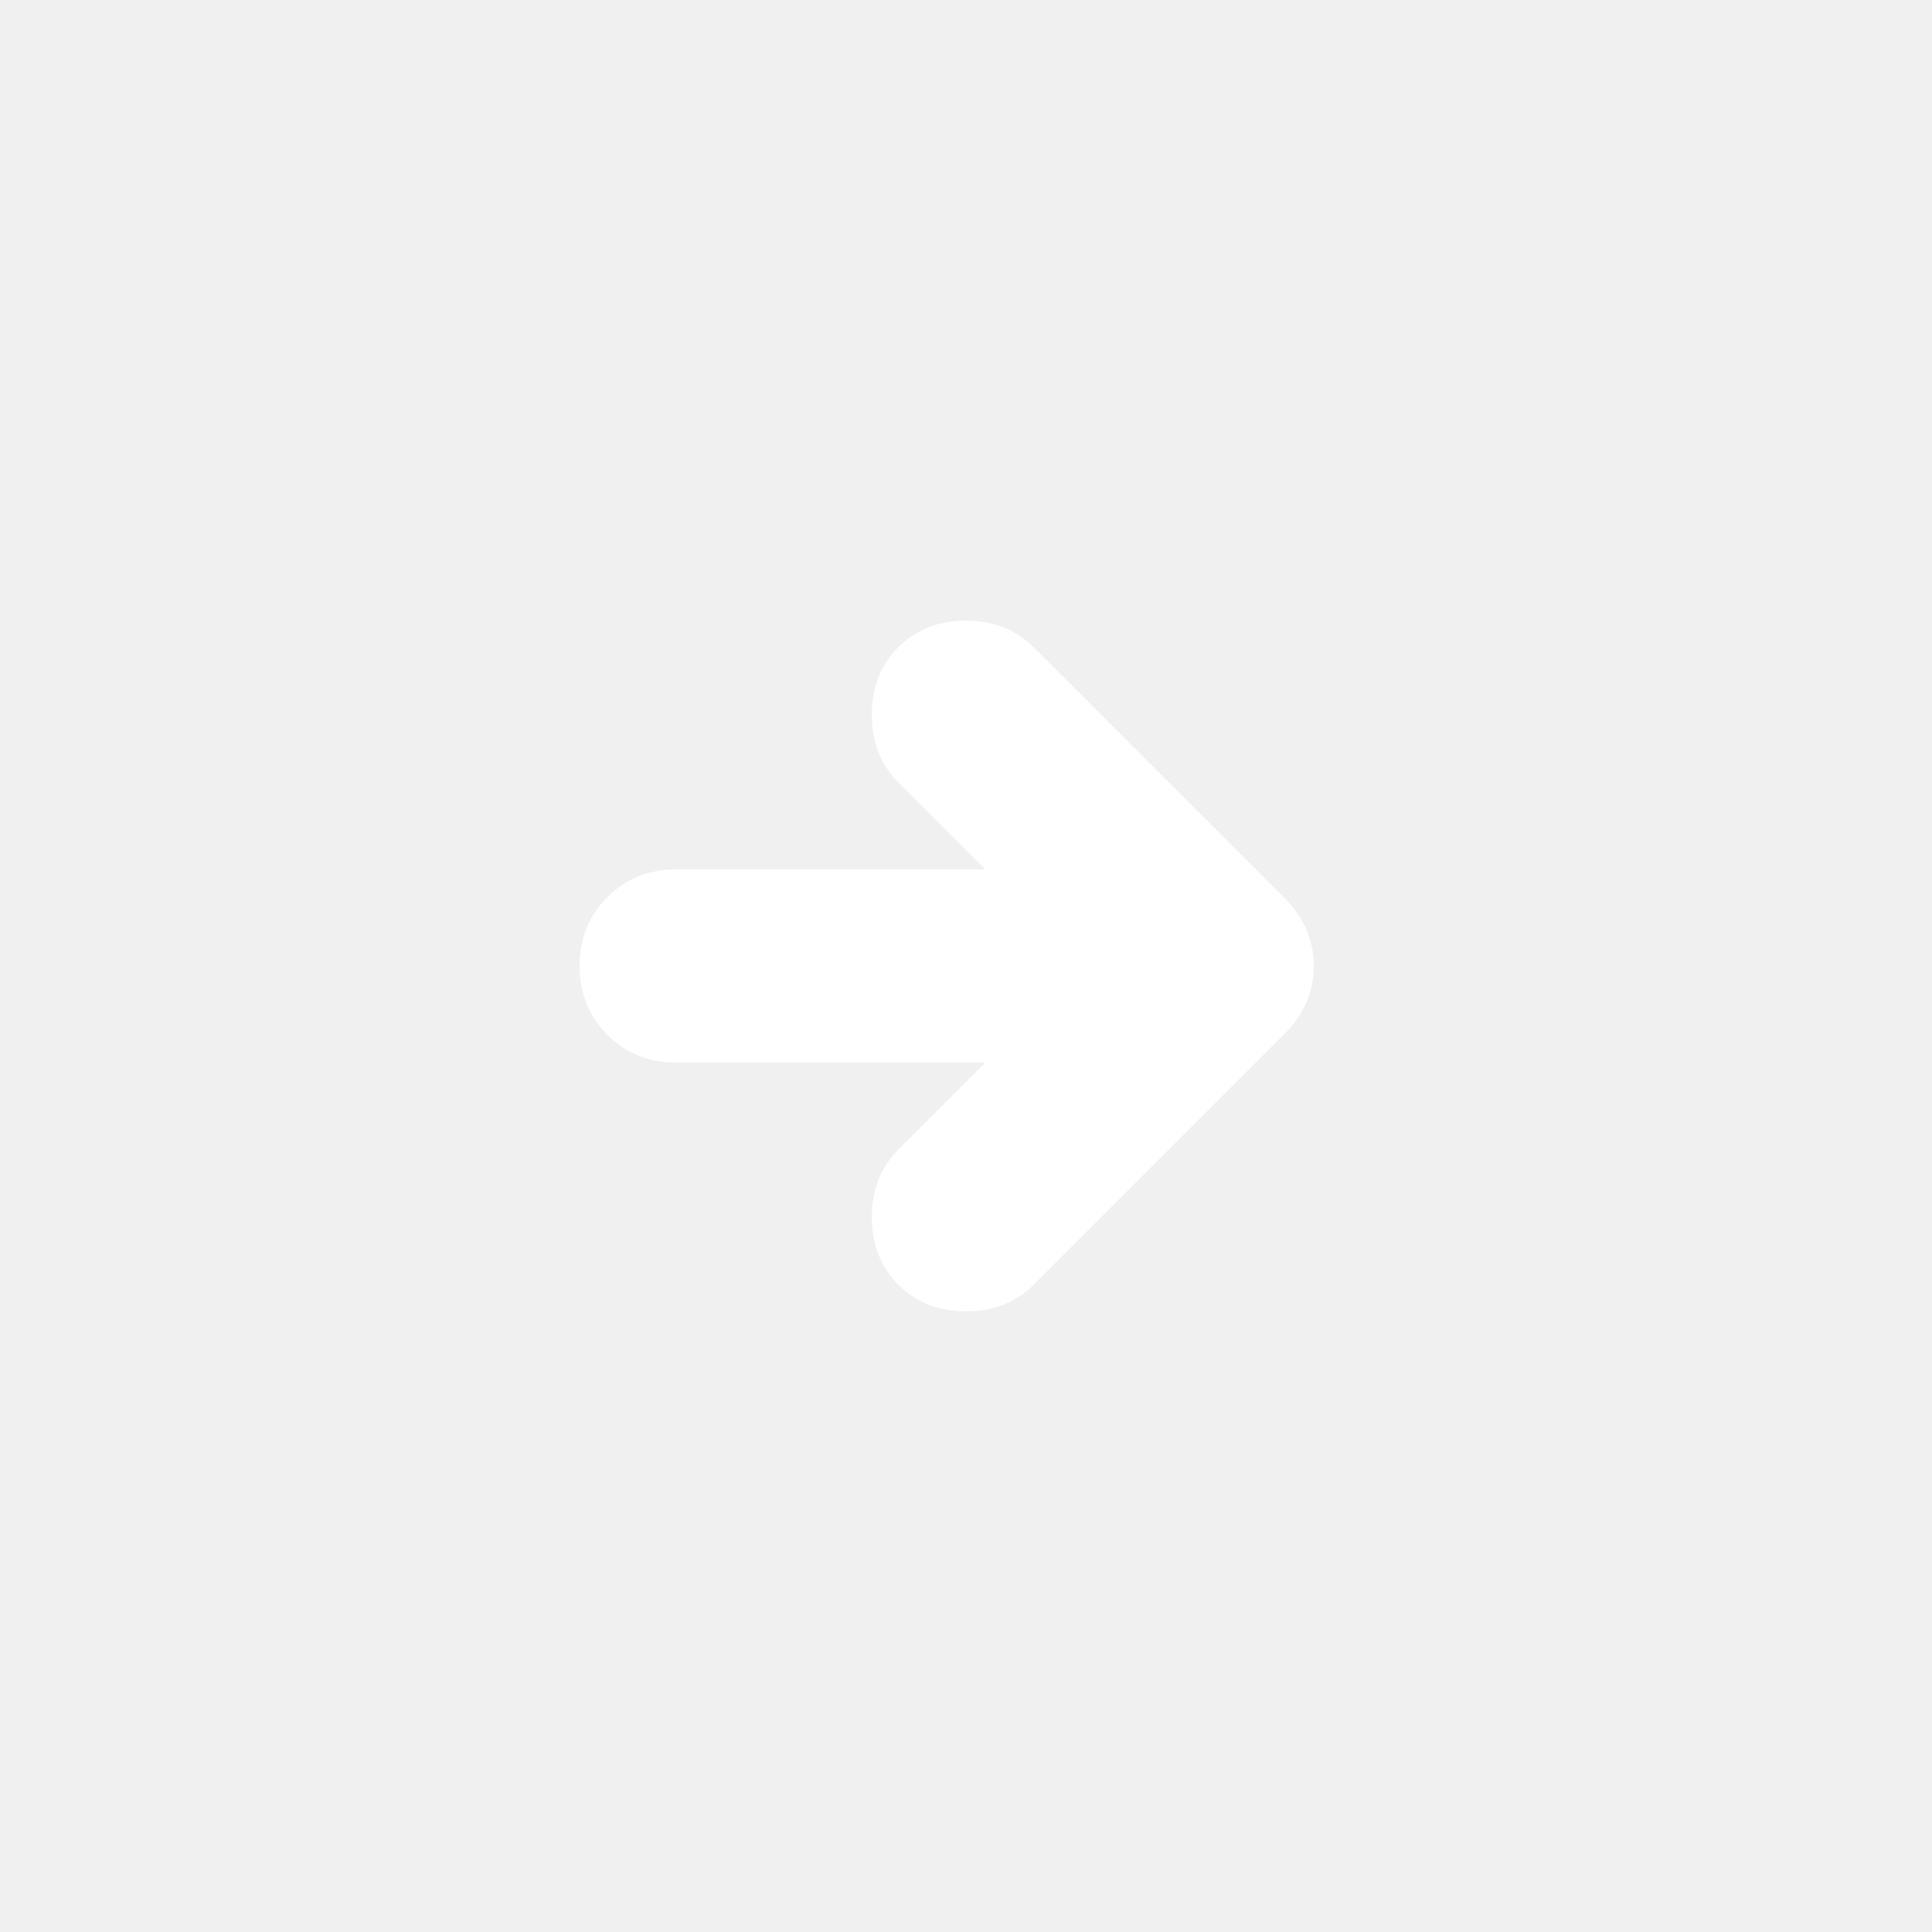
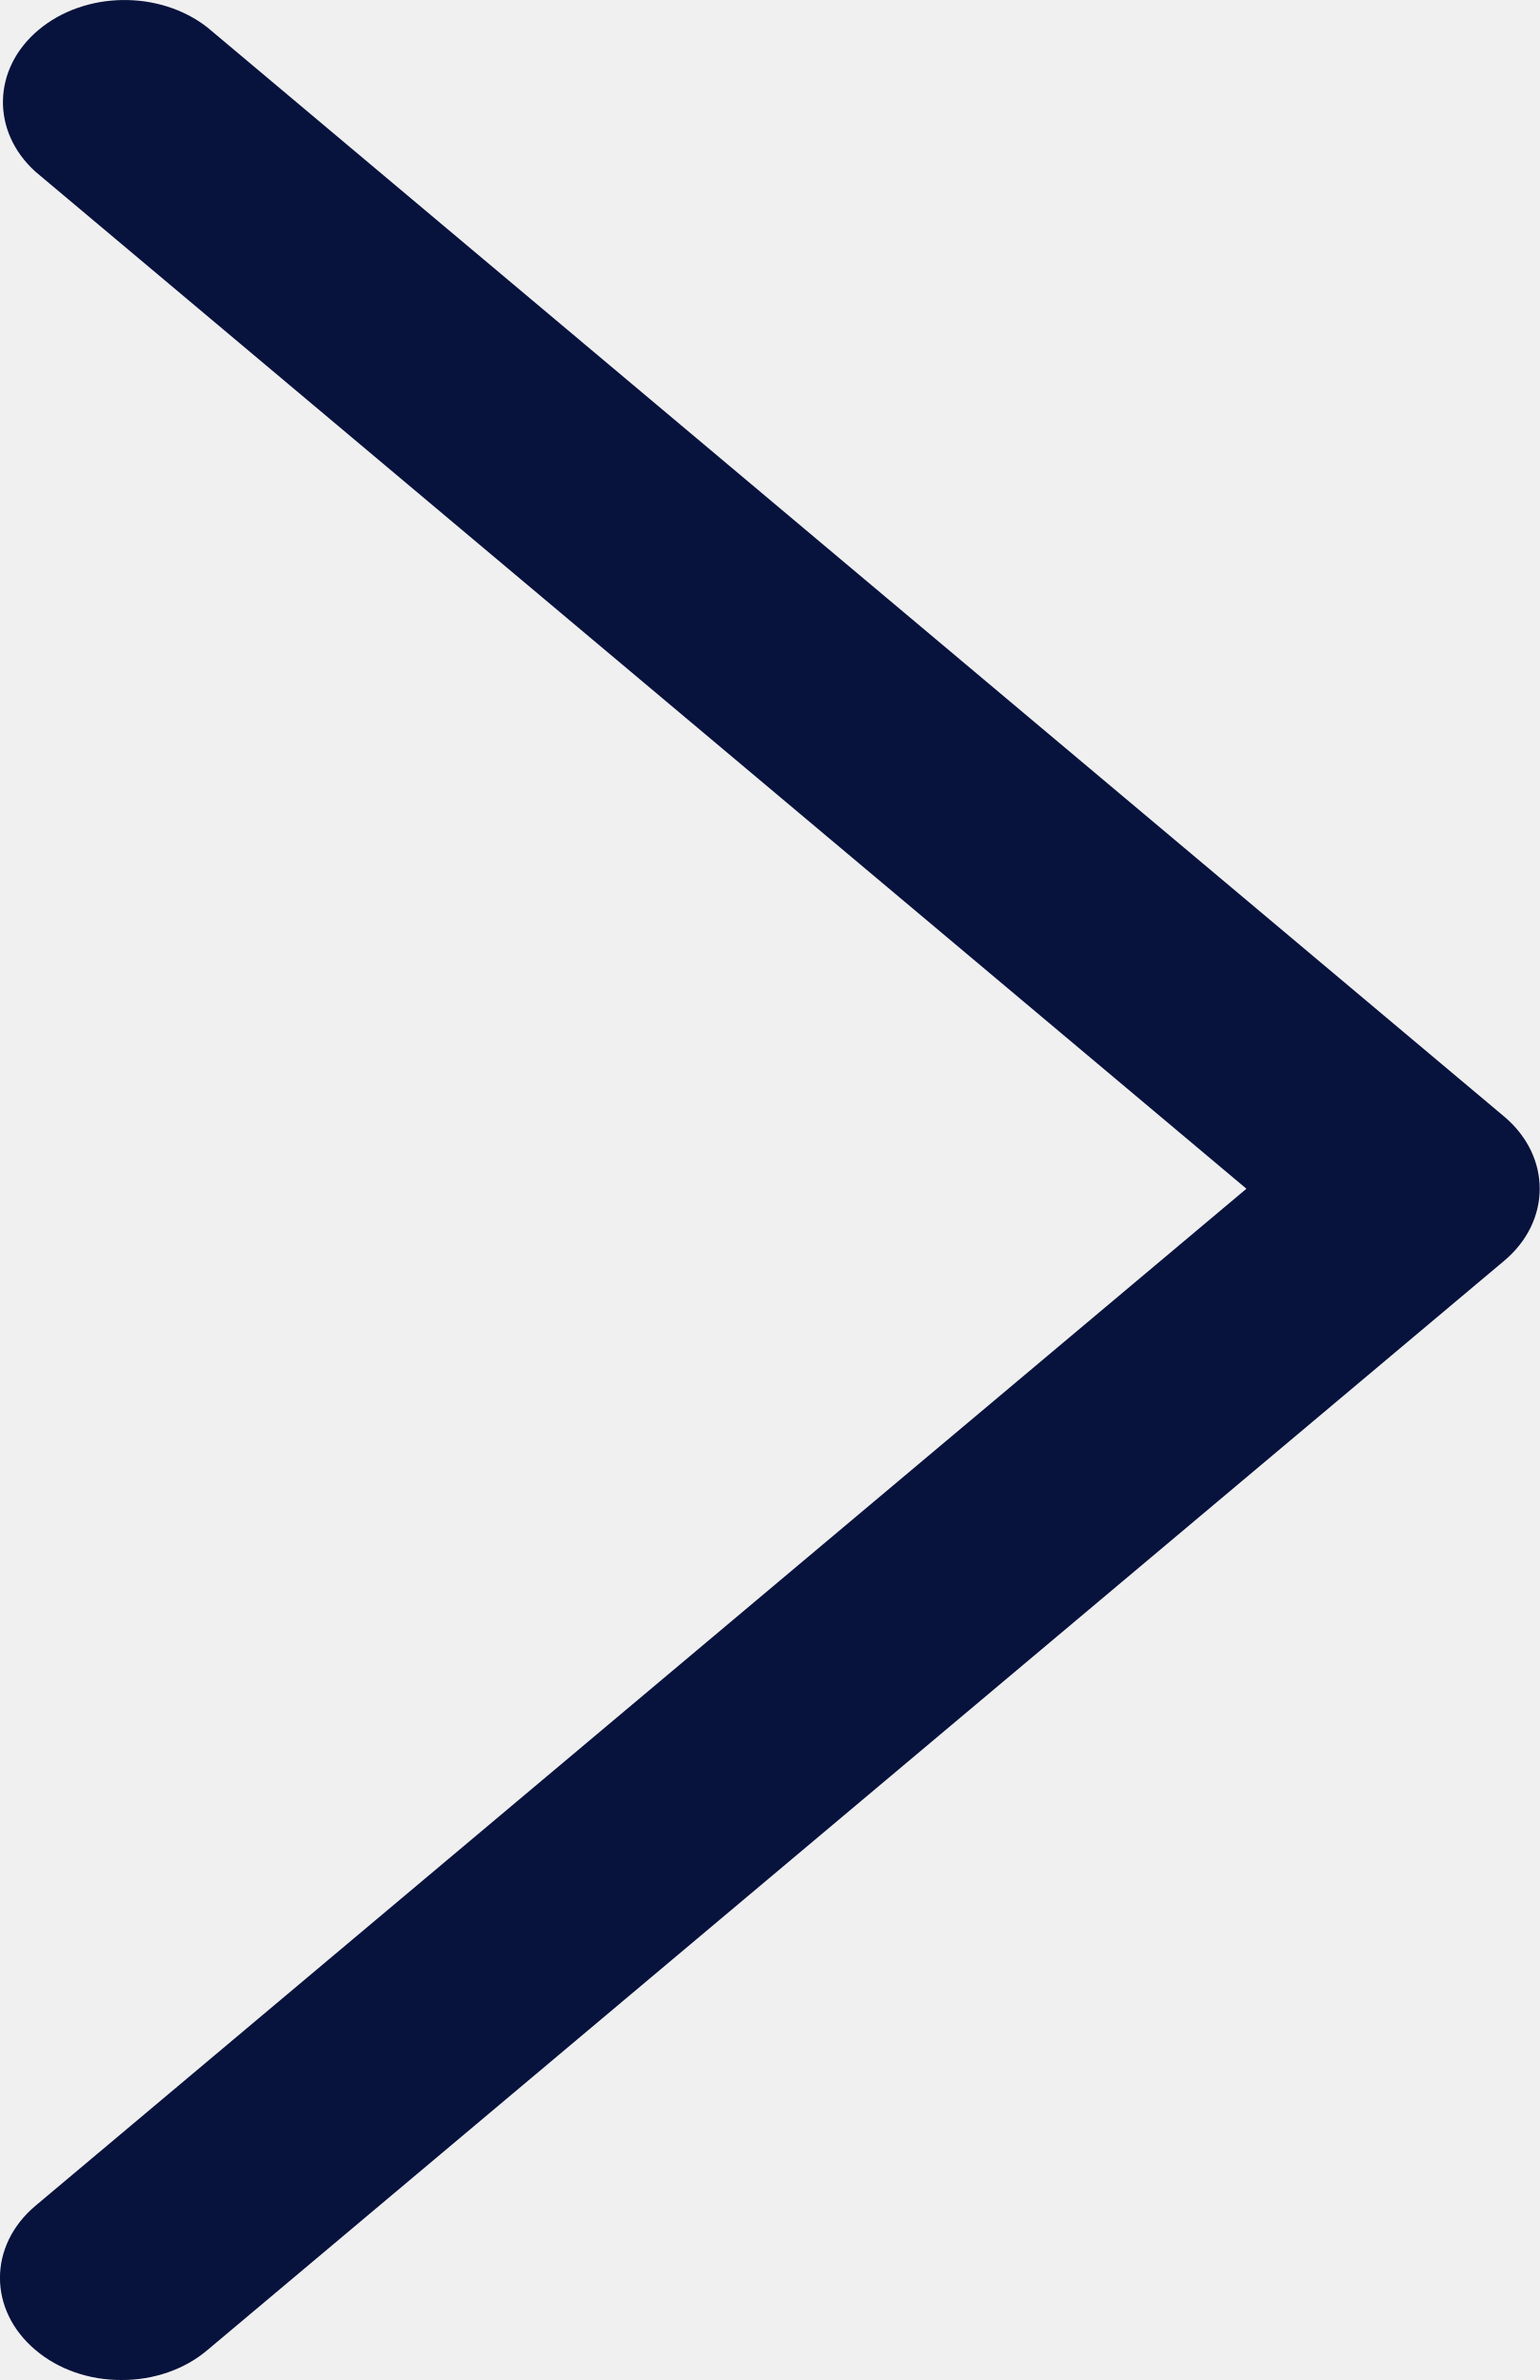
- <svg xmlns="http://www.w3.org/2000/svg" viewBox="0 0 56 56" fill="none">
-   <path d="M28.56 30.8L26.04 33.32C25.527 33.833 25.27 34.487 25.27 35.28C25.27 36.073 25.527 36.727 26.04 37.24C26.553 37.753 27.207 38.01 28 38.01C28.793 38.01 29.447 37.753 29.96 37.24L37.24 29.96C37.8 29.4 38.08 28.747 38.08 28C38.08 27.253 37.8 26.6 37.24 26.04L29.96 18.76C29.447 18.247 28.793 17.99 28 17.99C27.207 17.99 26.553 18.247 26.04 18.76C25.527 19.273 25.27 19.927 25.27 20.72C25.27 21.513 25.527 22.167 26.04 22.68L28.56 25.2H19.6C18.807 25.2 18.142 25.468 17.605 26.005C17.068 26.542 16.8 27.207 16.8 28C16.8 28.793 17.068 29.458 17.605 29.995C18.142 30.532 18.807 30.8 19.6 30.8H28.56Z" fill="white" />
+ <svg xmlns="http://www.w3.org/2000/svg" width="11" height="17" viewBox="0 0 11 17" fill="none">
+   <path d="M0.868 17C1.098 17.001 1.32 16.924 1.482 16.786L10.746 9.006C11.085 8.722 11.085 8.26 10.746 7.975L1.482 0.196C1.139 -0.072 0.606 -0.064 0.275 0.214C-0.055 0.491 -0.065 0.939 0.254 1.227L8.905 8.491L0.254 15.755C-0.085 16.04 -0.085 16.501 0.254 16.786C0.416 16.924 0.637 17.001 0.868 17Z" fill="#07123D" />
</svg>
